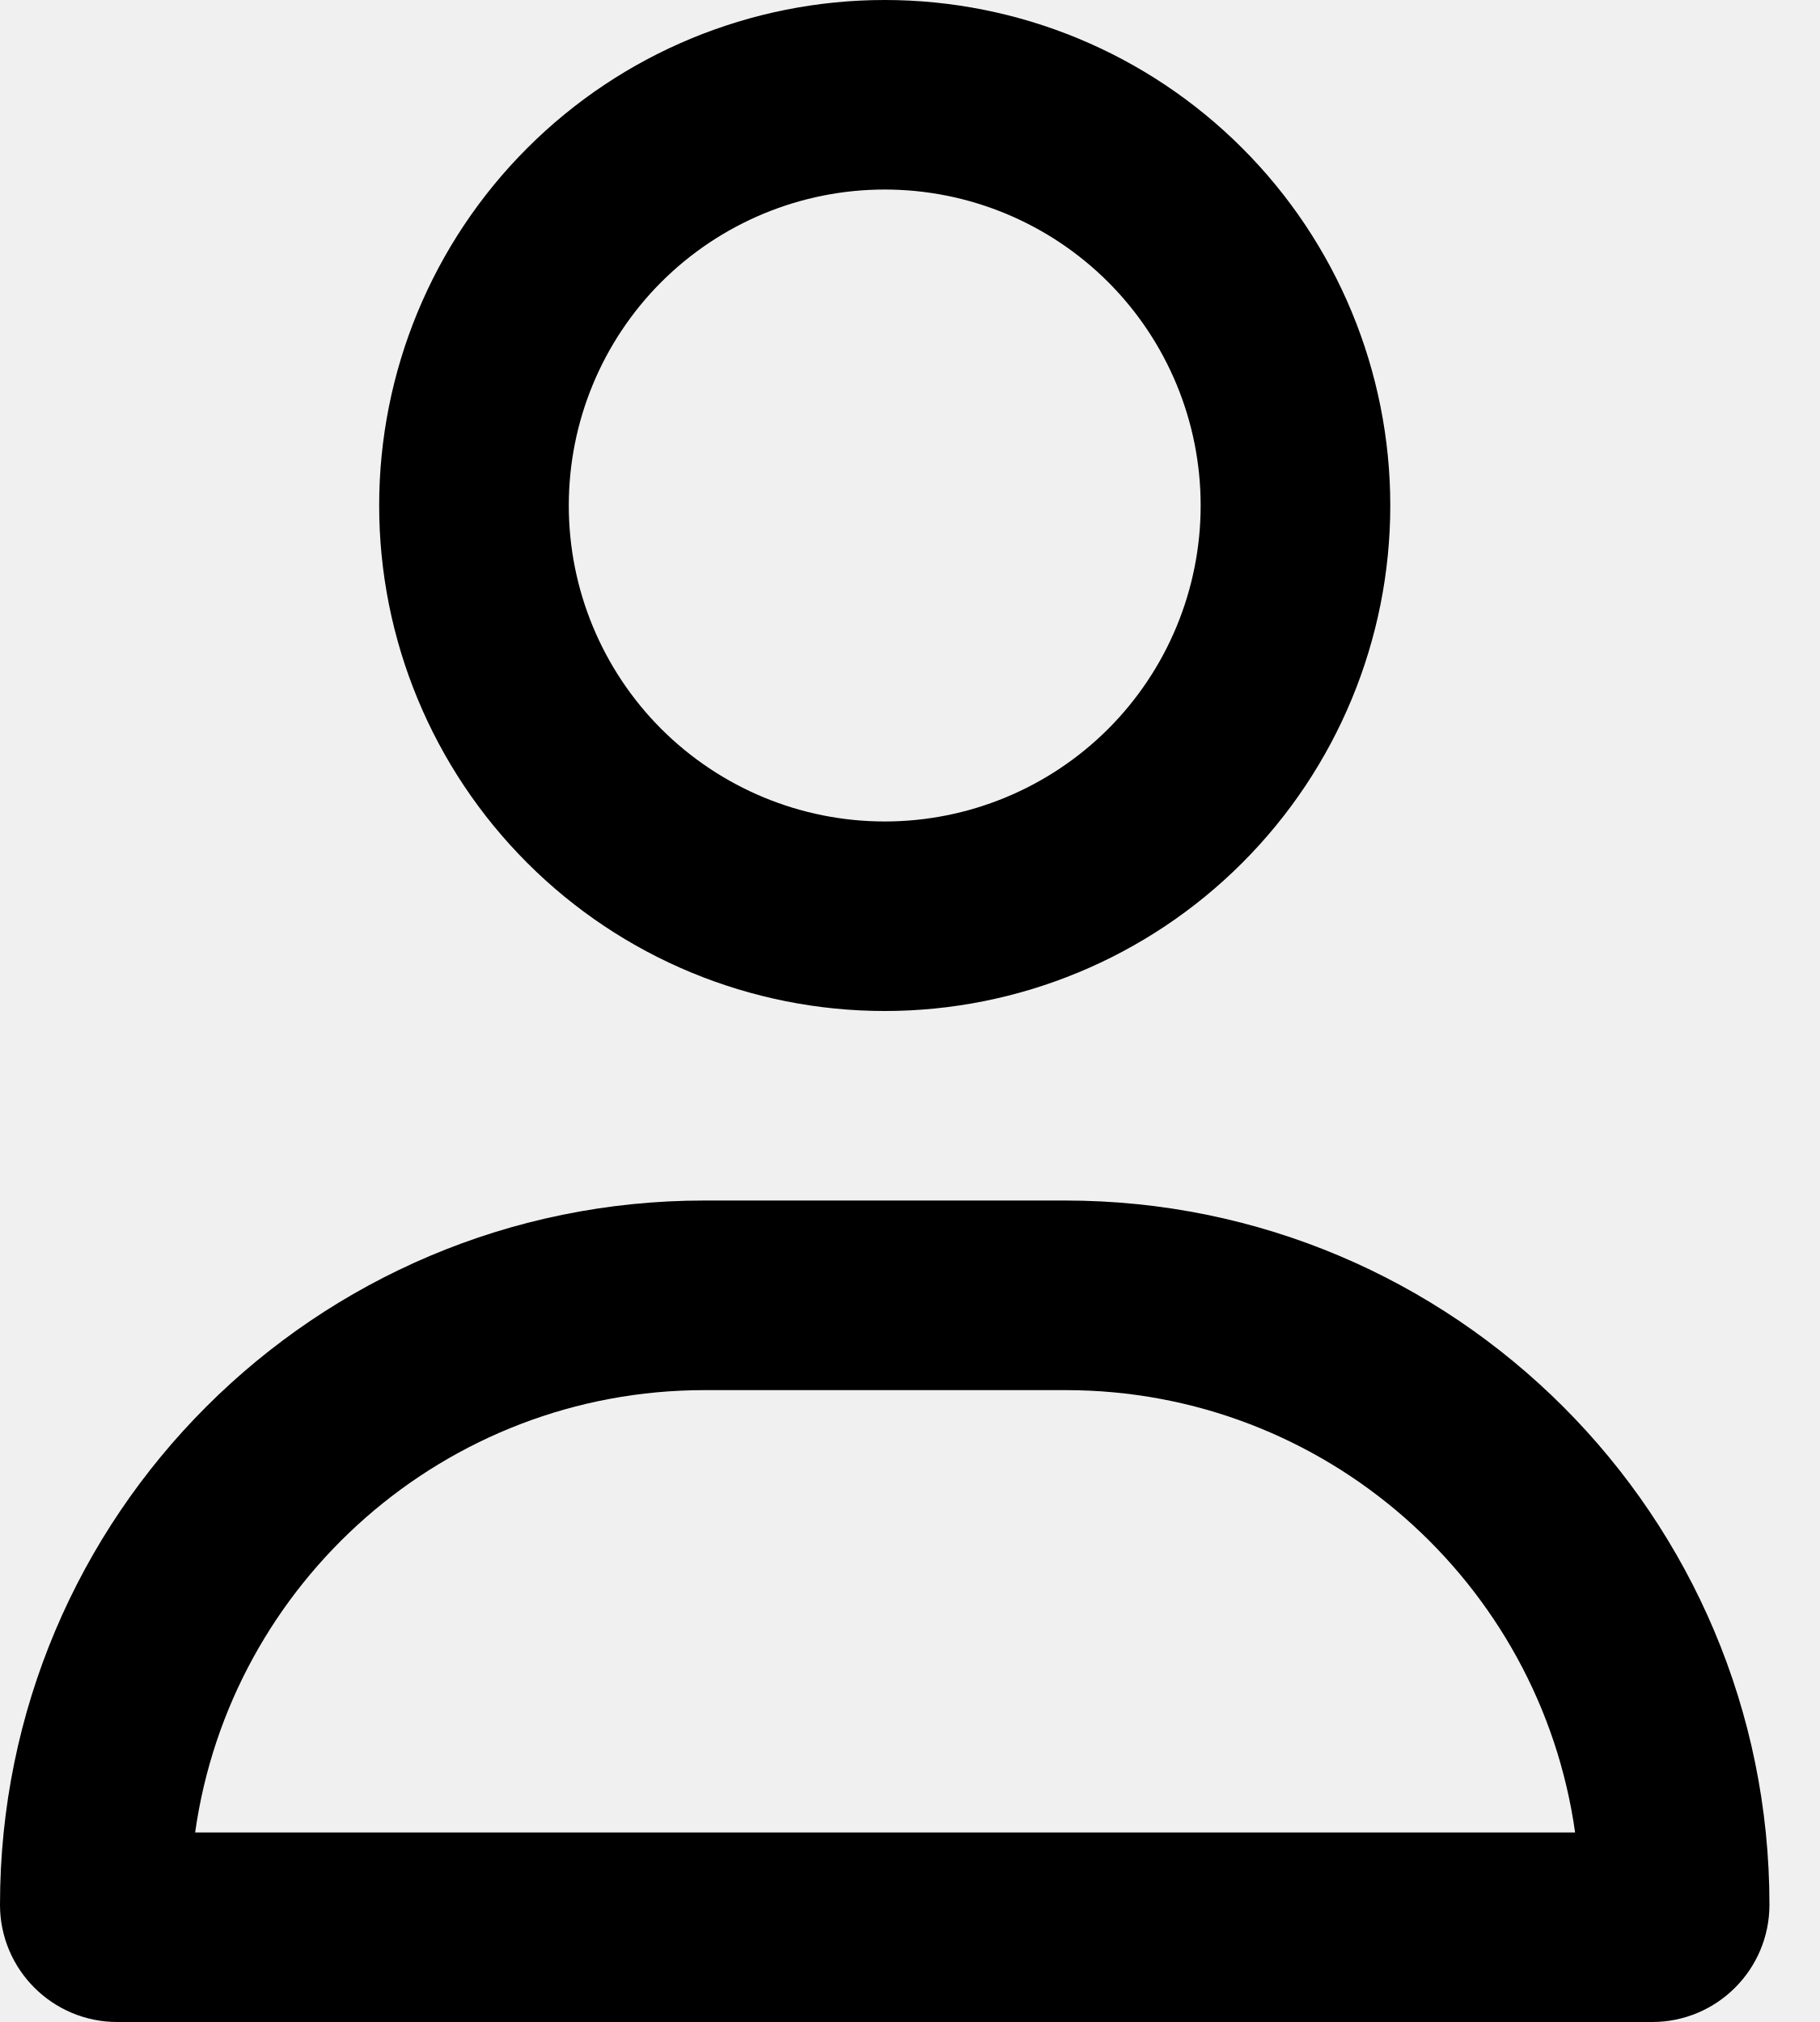
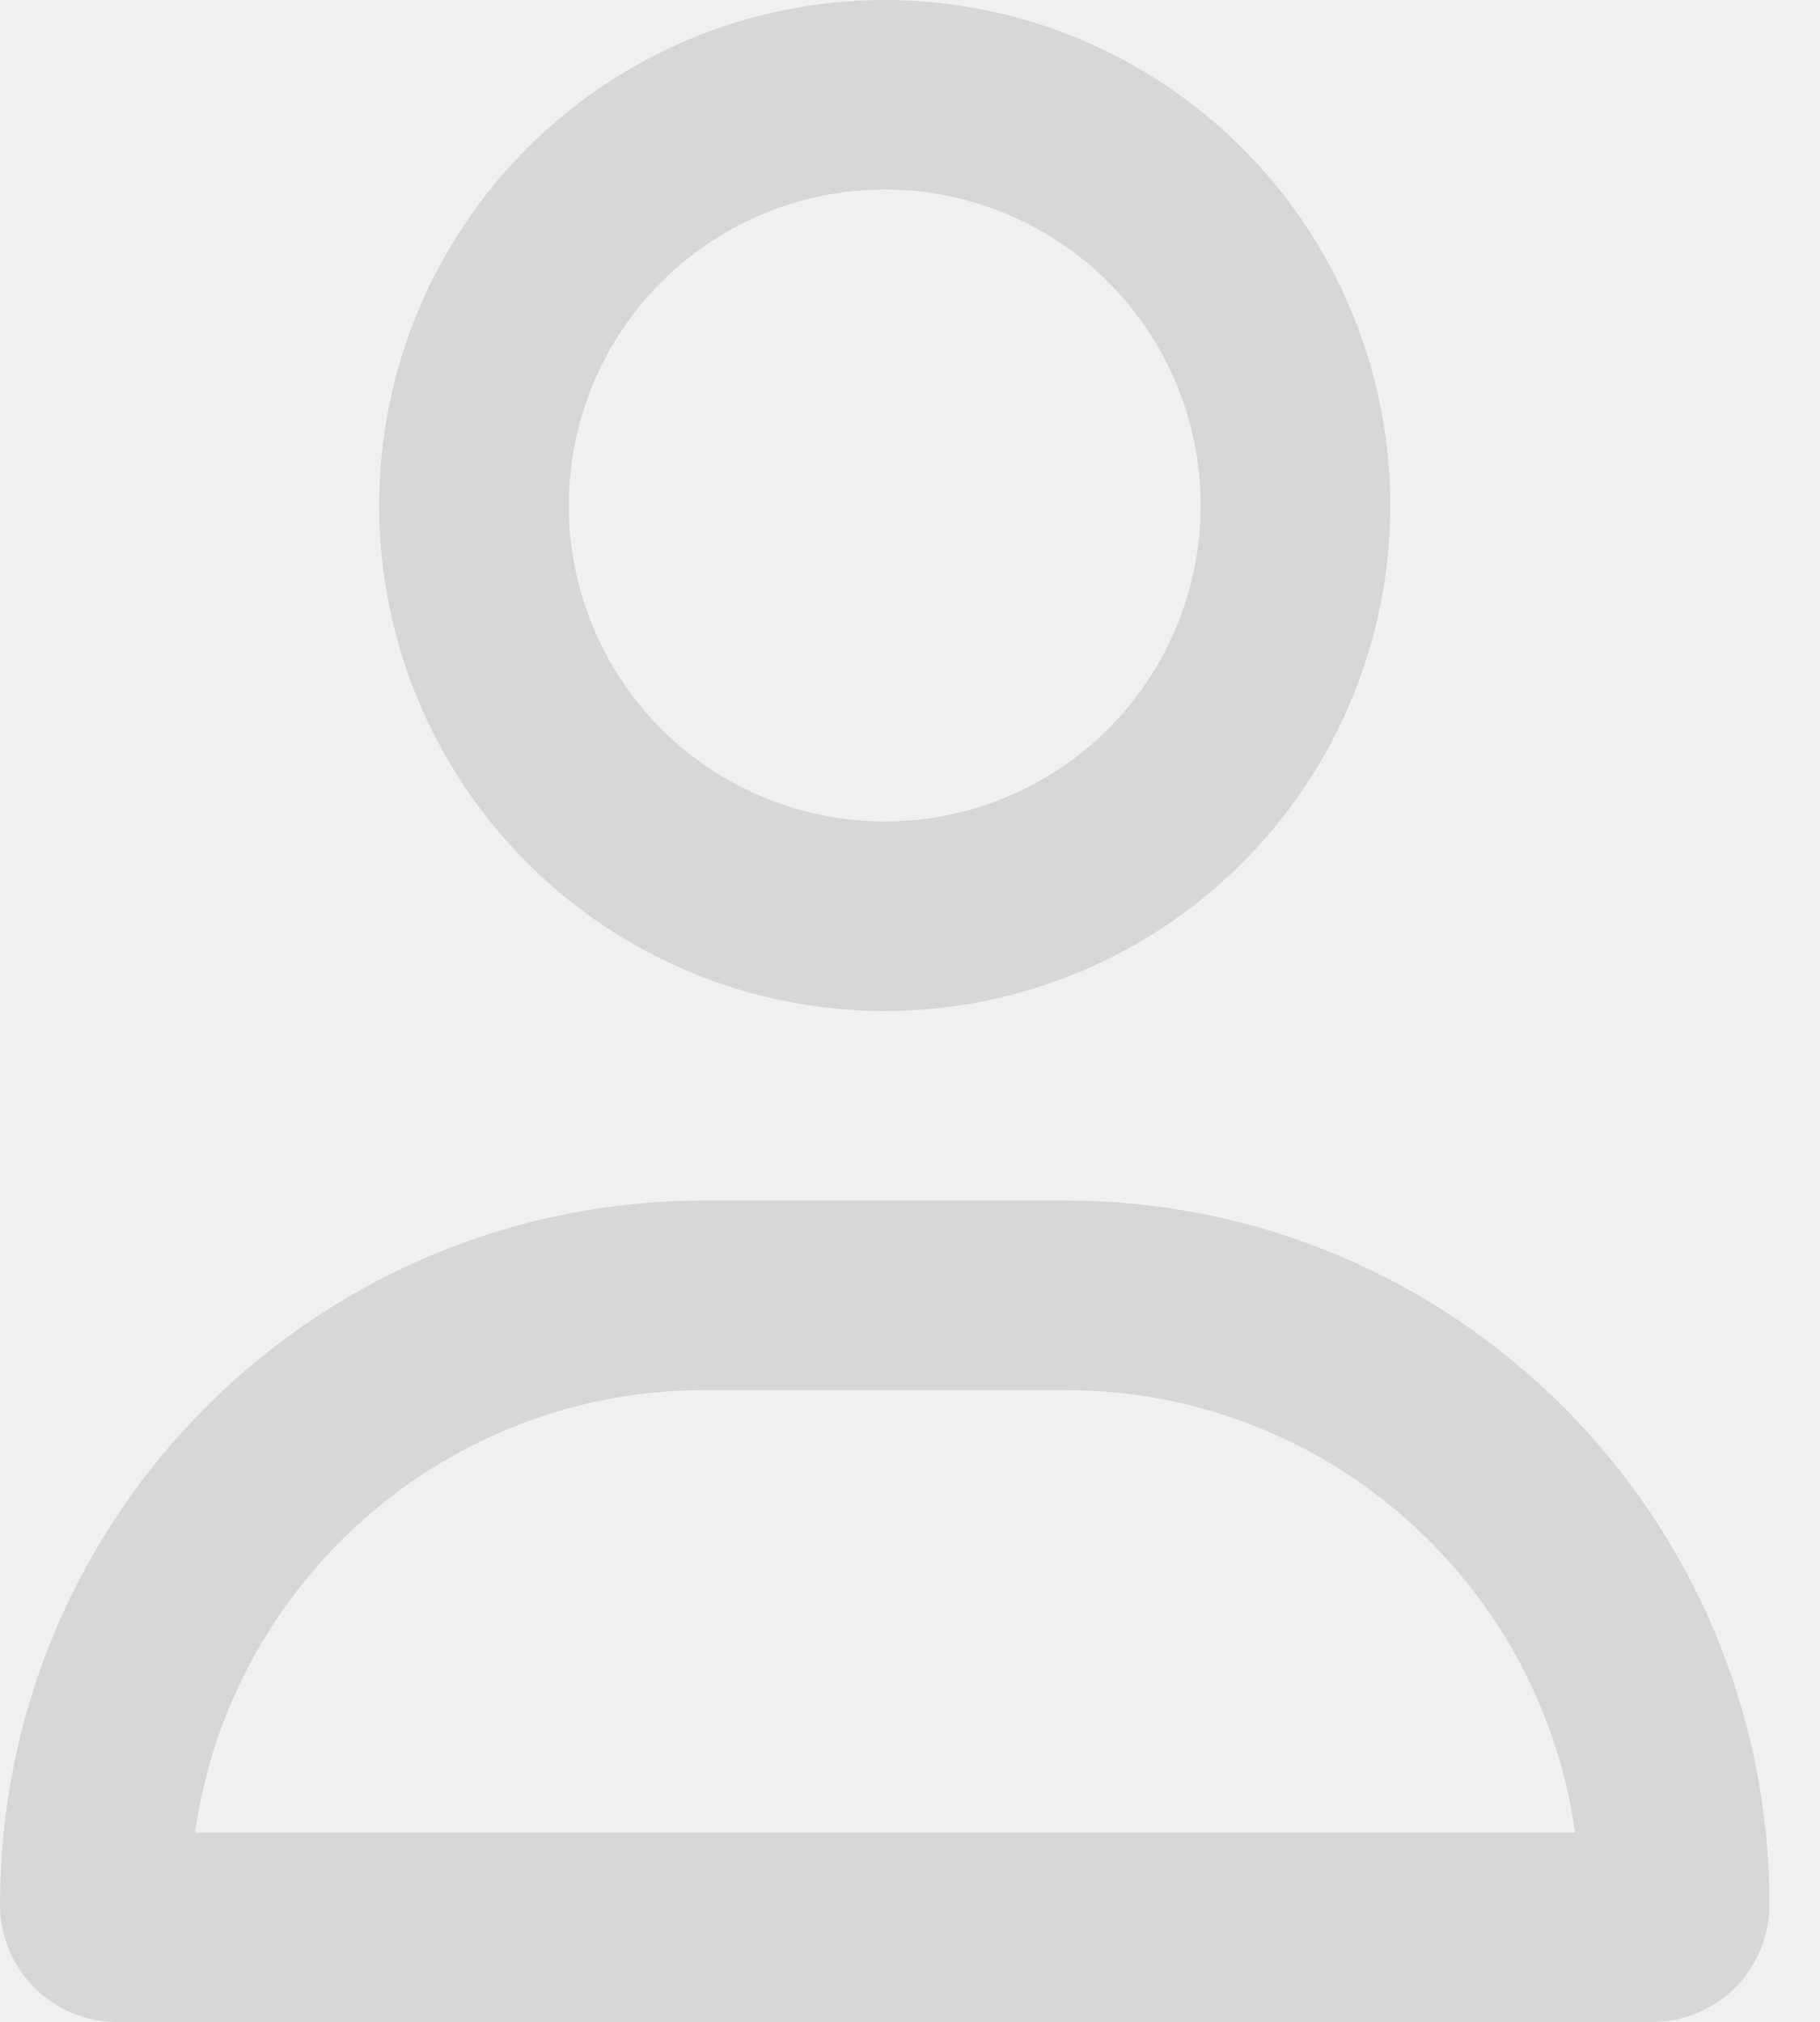
<svg xmlns="http://www.w3.org/2000/svg" width="27" height="30" viewBox="0 0 27 30" fill="none">
-   <g clip-path="url(#clip0_509_4348)">
-     <path d="M17.812 7.5C17.812 6.257 17.319 5.065 16.44 4.185C15.56 3.306 14.368 2.812 13.125 2.812C11.882 2.812 10.69 3.306 9.81 4.185C8.931 5.065 8.438 6.257 8.438 7.5C8.438 8.743 8.931 9.935 9.81 10.815C10.69 11.694 11.882 12.188 13.125 12.188C14.368 12.188 15.56 11.694 16.44 10.815C17.319 9.935 17.812 8.743 17.812 7.5ZM5.625 7.5C5.625 5.511 6.415 3.603 7.822 2.197C9.228 0.79 11.136 0 13.125 0C15.114 0 17.022 0.79 18.428 2.197C19.835 3.603 20.625 5.511 20.625 7.5C20.625 9.489 19.835 11.397 18.428 12.803C17.022 14.21 15.114 15 13.125 15C11.136 15 9.228 14.21 7.822 12.803C6.415 11.397 5.625 9.489 5.625 7.5ZM2.889 27.188H23.367C22.846 23.479 19.658 20.625 15.809 20.625H10.453C6.604 20.625 3.416 23.479 2.895 27.188H2.889ZM0 28.26C0 22.488 4.676 17.812 10.447 17.812H15.803C21.574 17.812 26.25 22.488 26.25 28.26C26.25 29.221 25.471 30 24.51 30H1.74C0.779 30 0 29.221 0 28.26Z" fill="black" />
+   <g clip-path="url(#clip0_632_4456)">
+     <path d="M17.812 7.5C17.812 6.257 17.319 5.065 16.44 4.185C15.56 3.306 14.368 2.812 13.125 2.812C11.882 2.812 10.69 3.306 9.81 4.185C8.931 5.065 8.438 6.257 8.438 7.5C8.438 8.743 8.931 9.935 9.81 10.815C10.69 11.694 11.882 12.188 13.125 12.188C14.368 12.188 15.56 11.694 16.44 10.815C17.319 9.935 17.812 8.743 17.812 7.5ZM5.625 7.5C5.625 5.511 6.415 3.603 7.822 2.197C9.228 0.79 11.136 0 13.125 0C15.114 0 17.022 0.79 18.428 2.197C19.835 3.603 20.625 5.511 20.625 7.5C20.625 9.489 19.835 11.397 18.428 12.803C17.022 14.21 15.114 15 13.125 15C11.136 15 9.228 14.21 7.822 12.803C6.415 11.397 5.625 9.489 5.625 7.5ZM2.889 27.188H23.367C22.846 23.479 19.658 20.625 15.809 20.625H10.453C6.604 20.625 3.416 23.479 2.895 27.188H2.889ZM0 28.26C0 22.488 4.676 17.812 10.447 17.812H15.803C21.574 17.812 26.25 22.488 26.25 28.26C26.25 29.221 25.471 30 24.51 30H1.74C0.779 30 0 29.221 0 28.26Z" fill="#D7D7D7" />
  </g>
  <defs>
-     <clipPath id="clip0_509_4348">
+     <clipPath id="clip0_632_4456">
      <rect width="26.25" height="30" fill="white" />
    </clipPath>
  </defs>
</svg>
